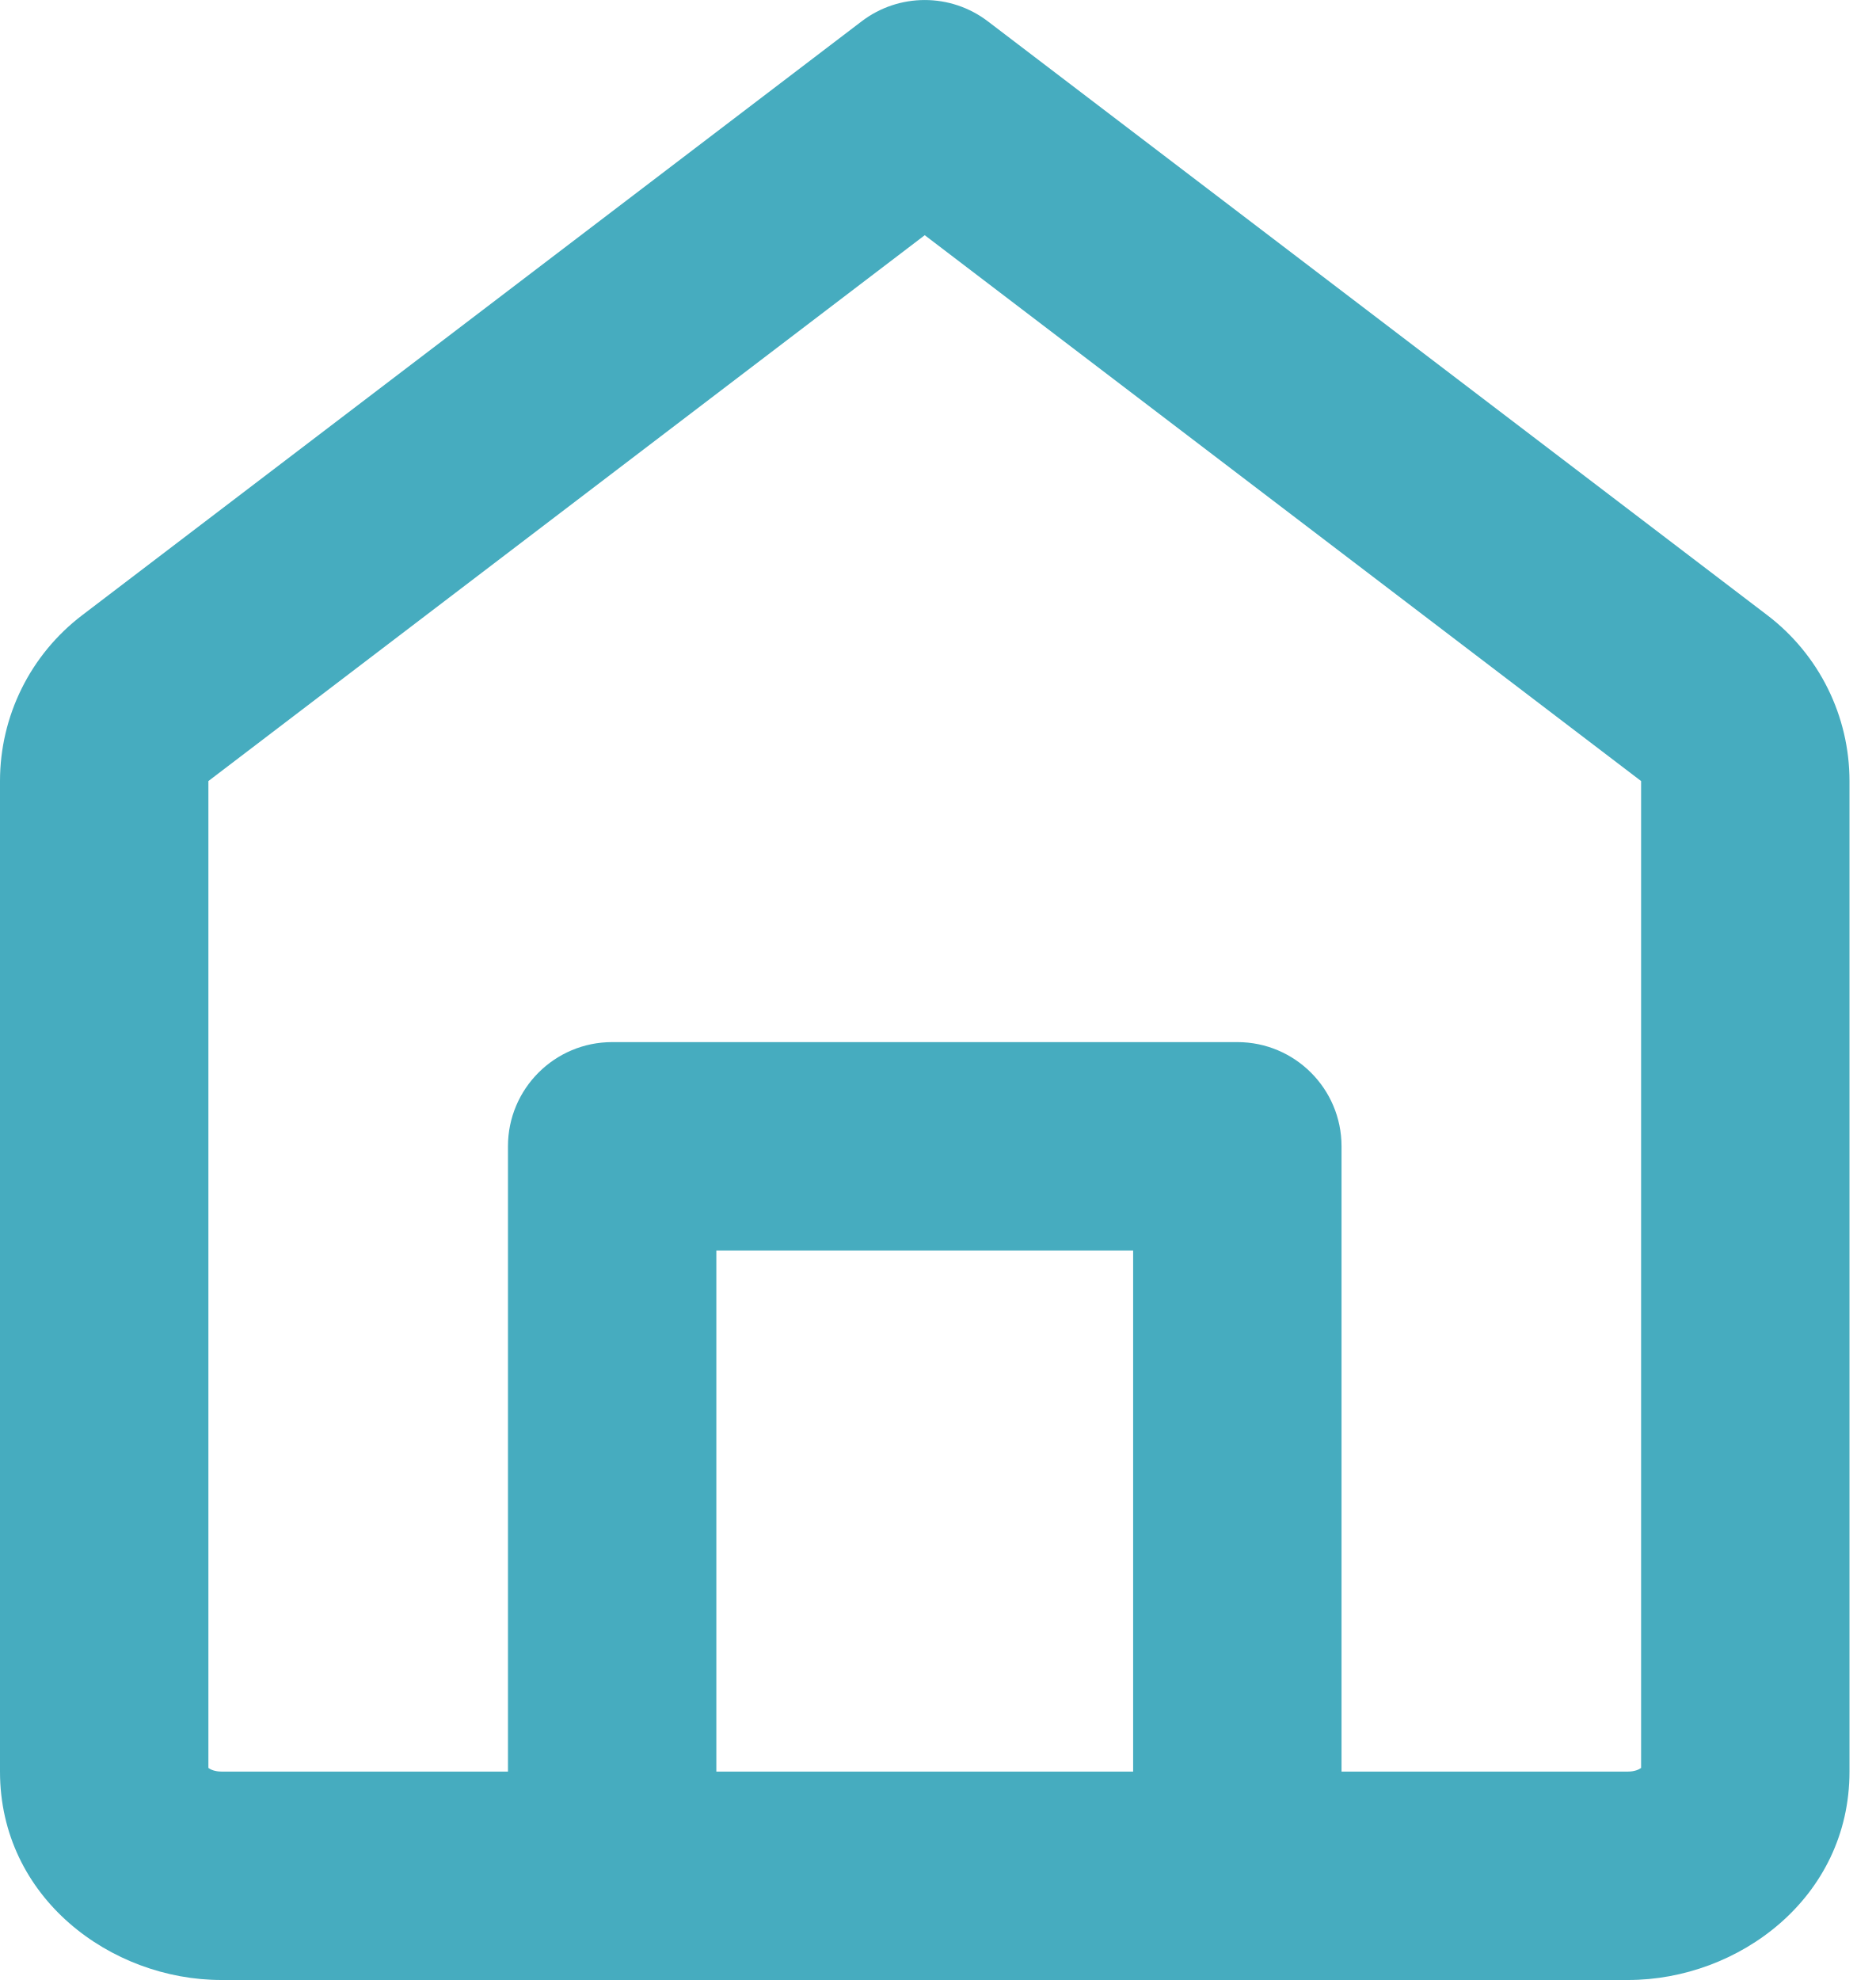
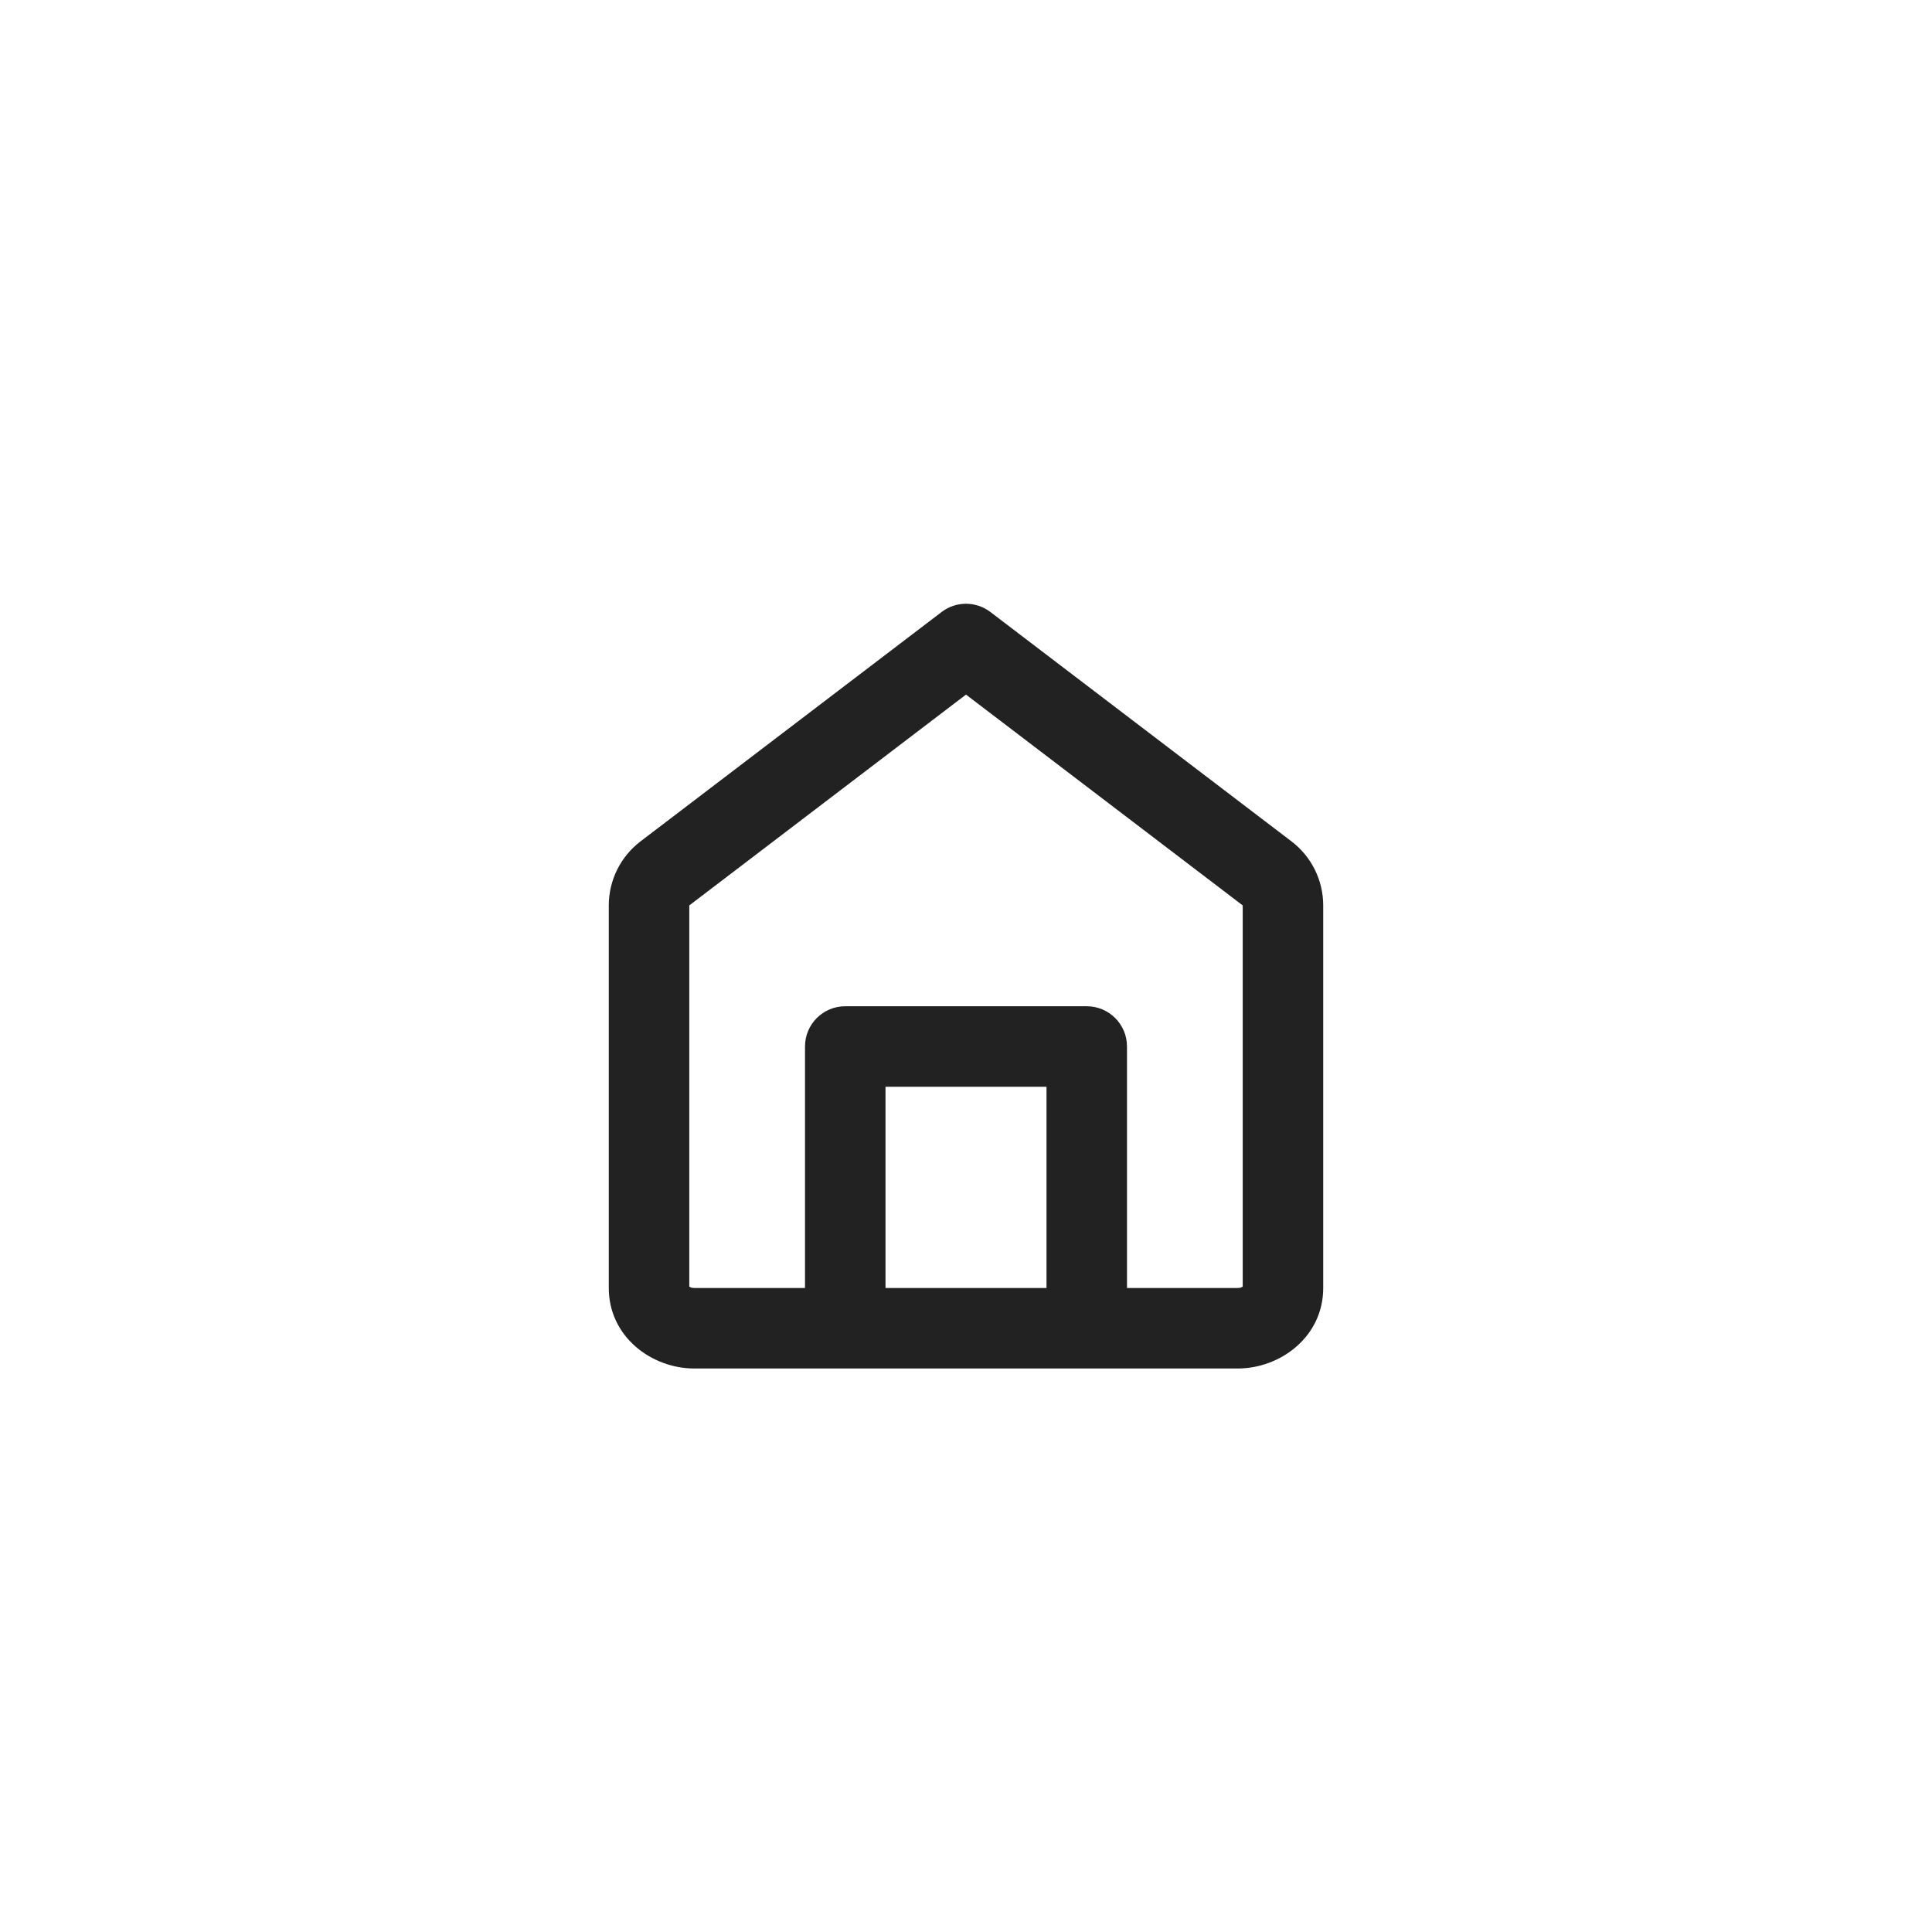
- <svg xmlns="http://www.w3.org/2000/svg" width="18" height="19" viewBox="0 0 18 19" fill="none">
-   <path fill-rule="evenodd" clip-rule="evenodd" d="M9.481 0.205C9.123 -0.068 8.627 -0.068 8.269 0.205L0.788 5.904C0.291 6.283 0 6.871 0 7.495V17C0 18.212 1.065 19 2.125 19H5.875H11.875H15.625C16.685 19 17.75 18.212 17.75 17V7.495C17.75 6.871 17.459 6.283 16.962 5.904L9.481 0.205ZM12.875 17H15.625C15.689 17 15.73 16.98 15.75 16.965V7.495L8.875 2.257L2 7.495L1.394 6.7L2 7.495V16.965C2.02 16.98 2.061 17 2.125 17H4.875V11C4.875 10.448 5.323 10 5.875 10H11.875C12.427 10 12.875 10.448 12.875 11V17ZM6.875 17H10.875V12H6.875V17Z" fill="#46ACBF" />
+ <svg xmlns="http://www.w3.org/2000/svg" width="48" height="48" viewBox="0 0 48 48" fill="none">
+   <path fill-rule="evenodd" clip-rule="evenodd" d="M24.606 15.205C24.248 14.932 23.752 14.932 23.394 15.205L15.913 20.904C15.416 21.283 15.125 21.871 15.125 22.495V32C15.125 33.212 16.19 34 17.25 34H21H27H30.75C31.81 34 32.875 33.212 32.875 32V22.495C32.875 21.871 32.584 21.283 32.087 20.904L24.606 15.205ZM28 32H30.75C30.814 32 30.855 31.98 30.875 31.965V22.495L24 17.257L17.125 22.495L16.519 21.7L17.125 22.495V31.965C17.145 31.98 17.186 32 17.25 32H20V26C20 25.448 20.448 25 21 25H27C27.552 25 28 25.448 28 26V32ZM22 32H26V27H22V32Z" fill="#222222" />
</svg>
